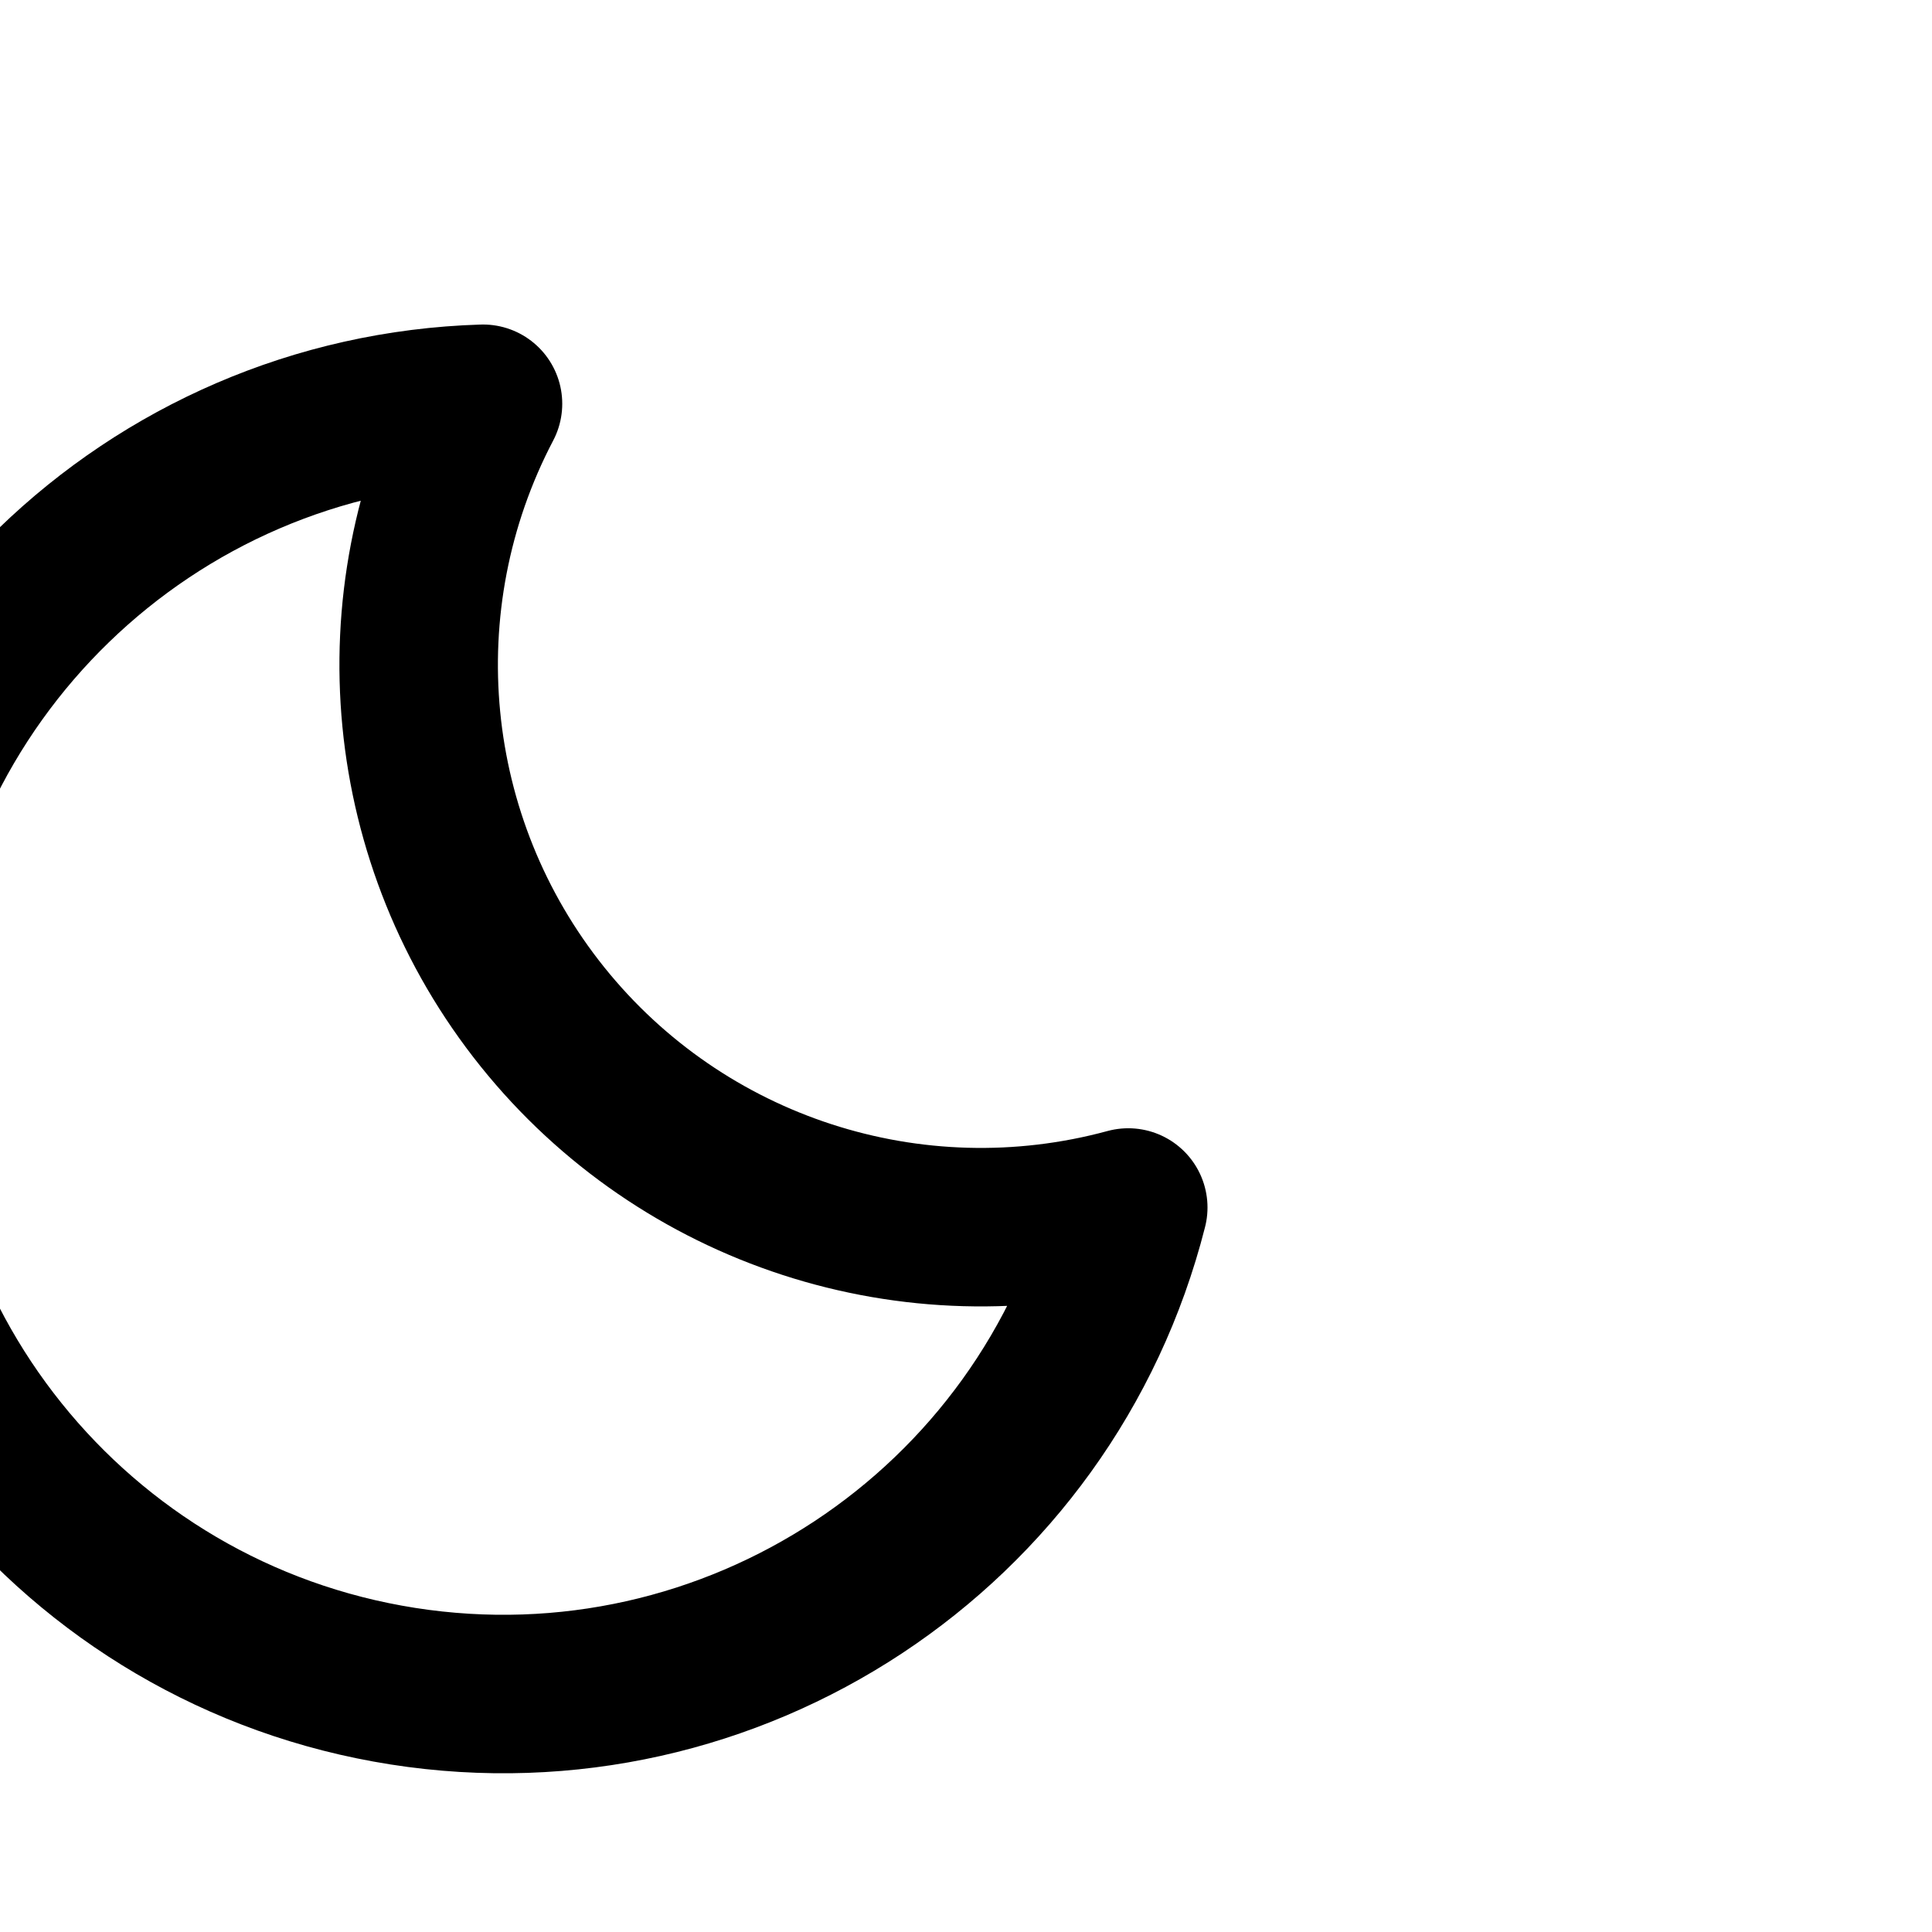
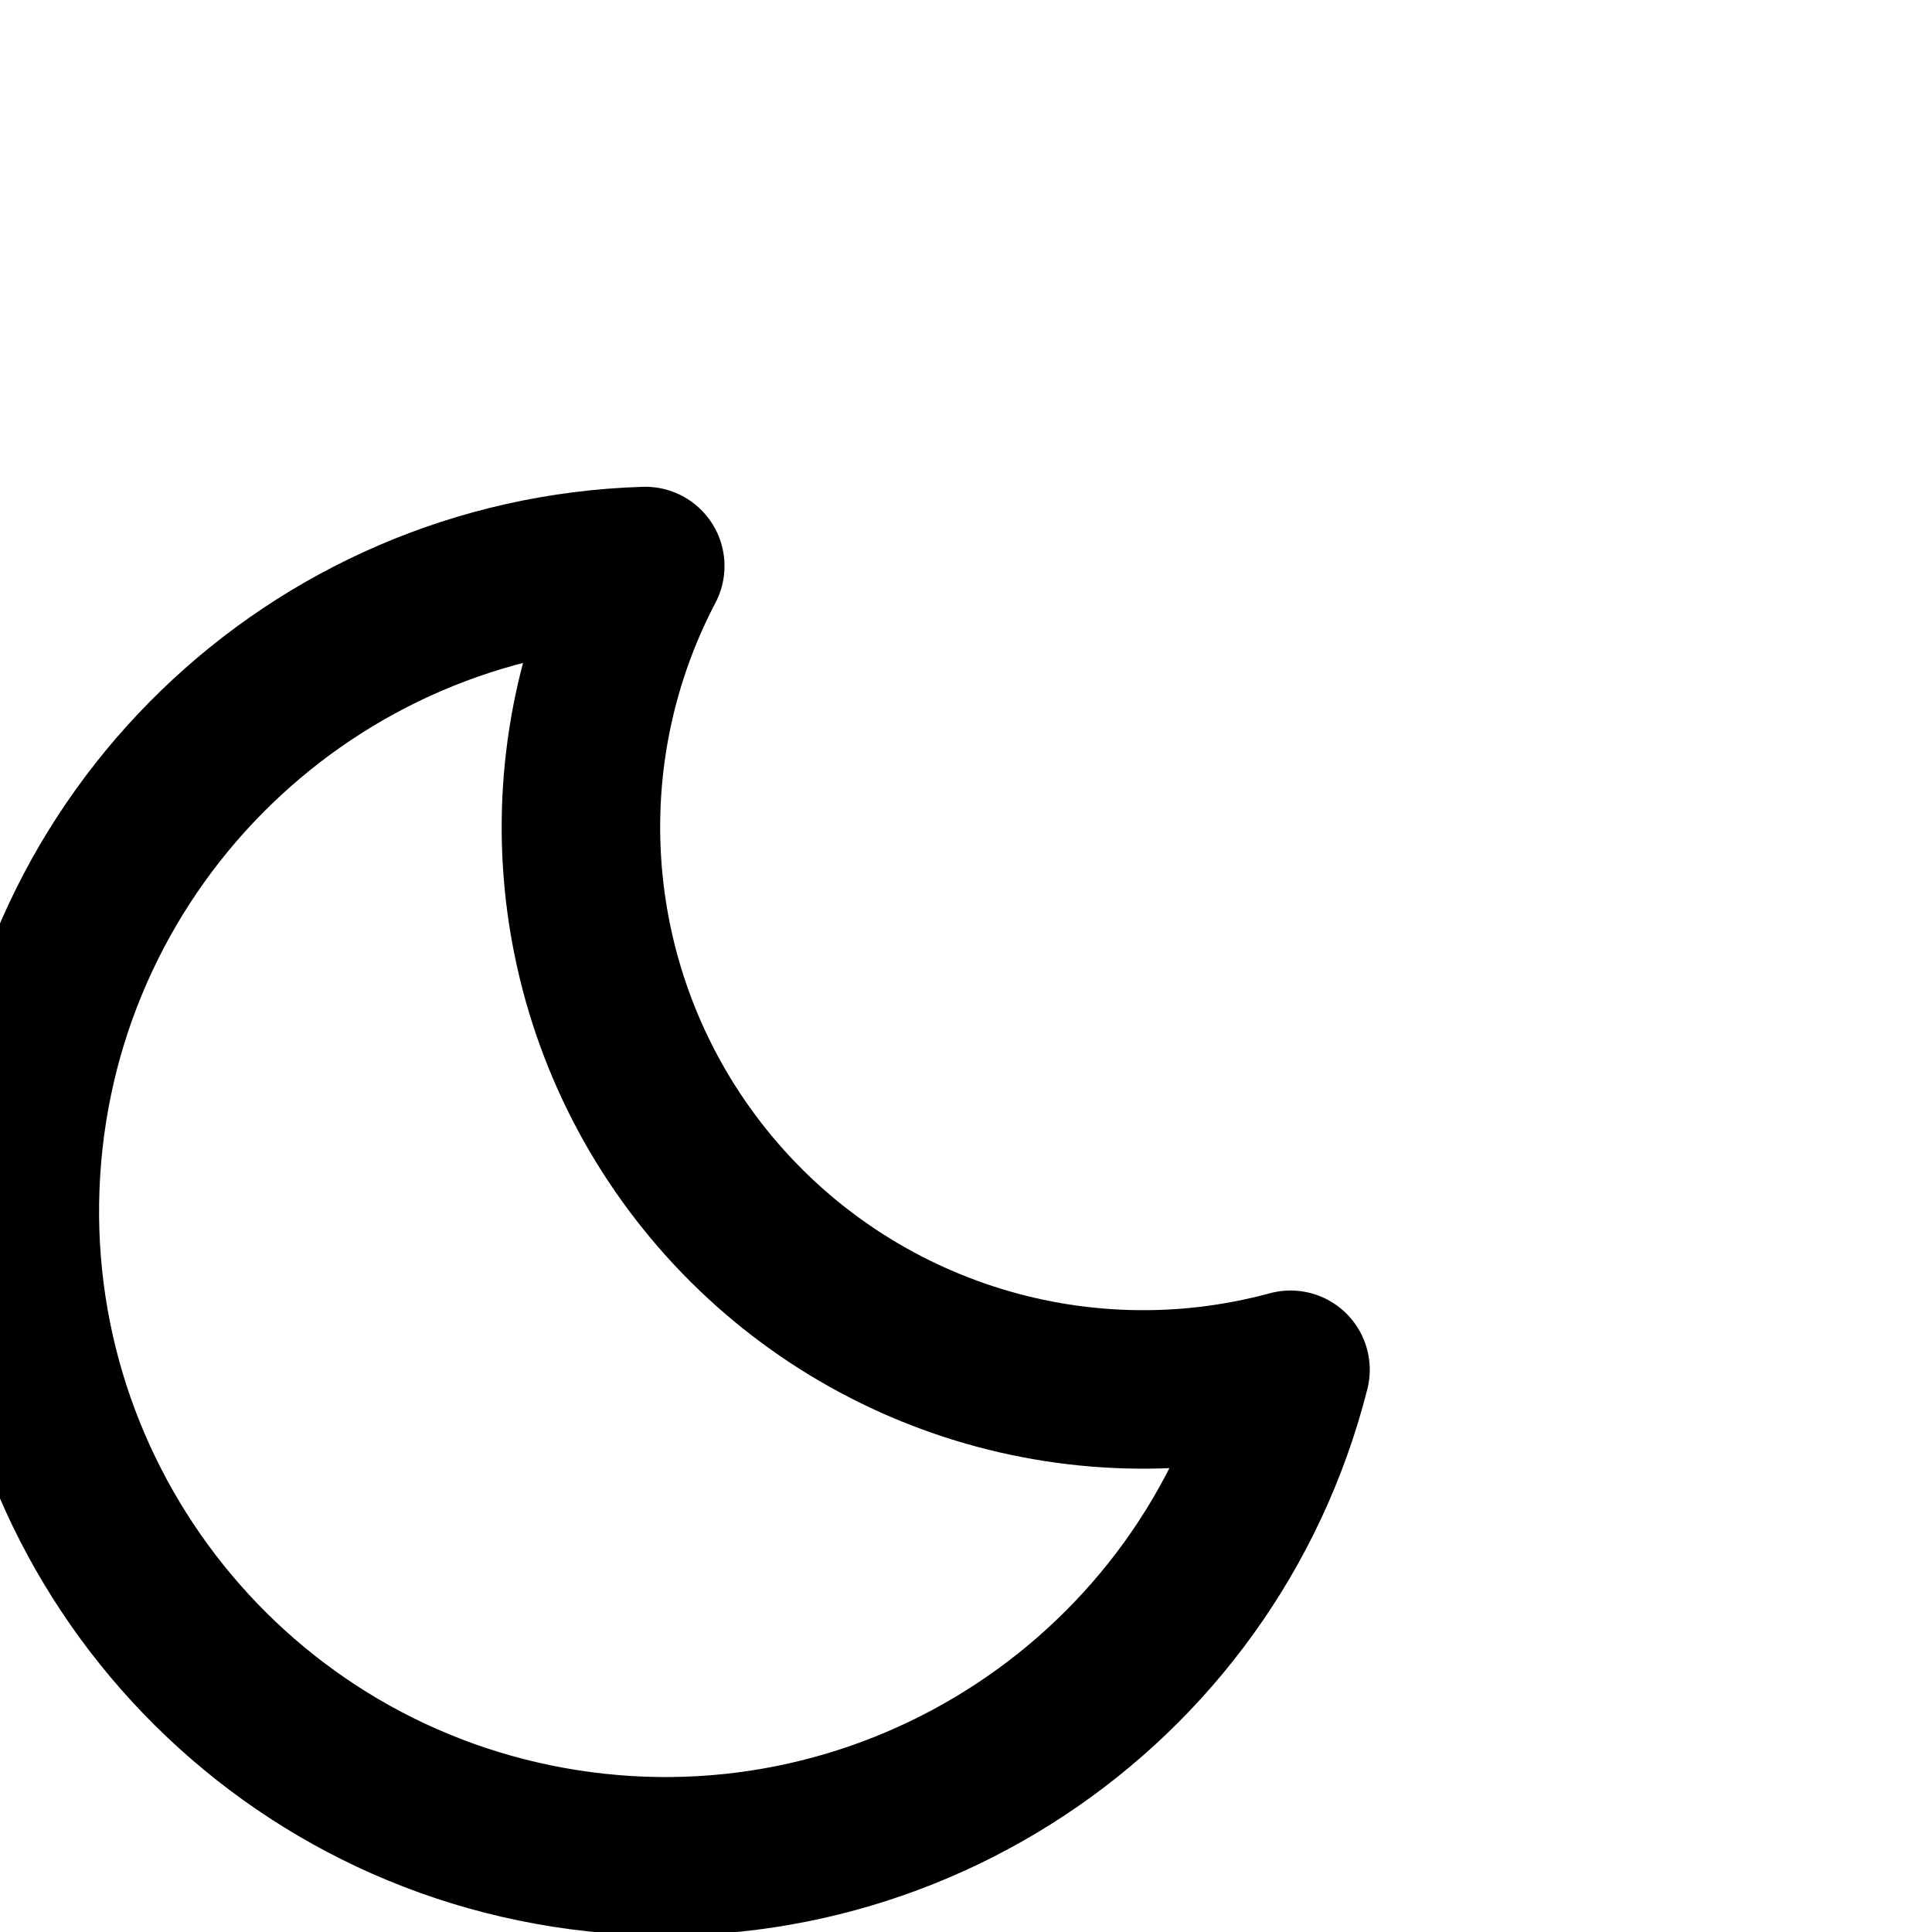
<svg xmlns="http://www.w3.org/2000/svg" viewBox="0 0 512 512">
-   <path d="M128 107 A171 171 0 1 0 299 320 A149 149 0 0 1 128 107 Z" fill="none" stroke="currentColor" stroke-width="42" stroke-linecap="round" stroke-linejoin="round" />
+   <path d="M171 150 A171 171 0 1 0 342 363 A149 149 0 0 1 171 150 Z" fill="none" stroke="currentColor" stroke-width="42" stroke-linecap="round" stroke-linejoin="round" />
</svg>
